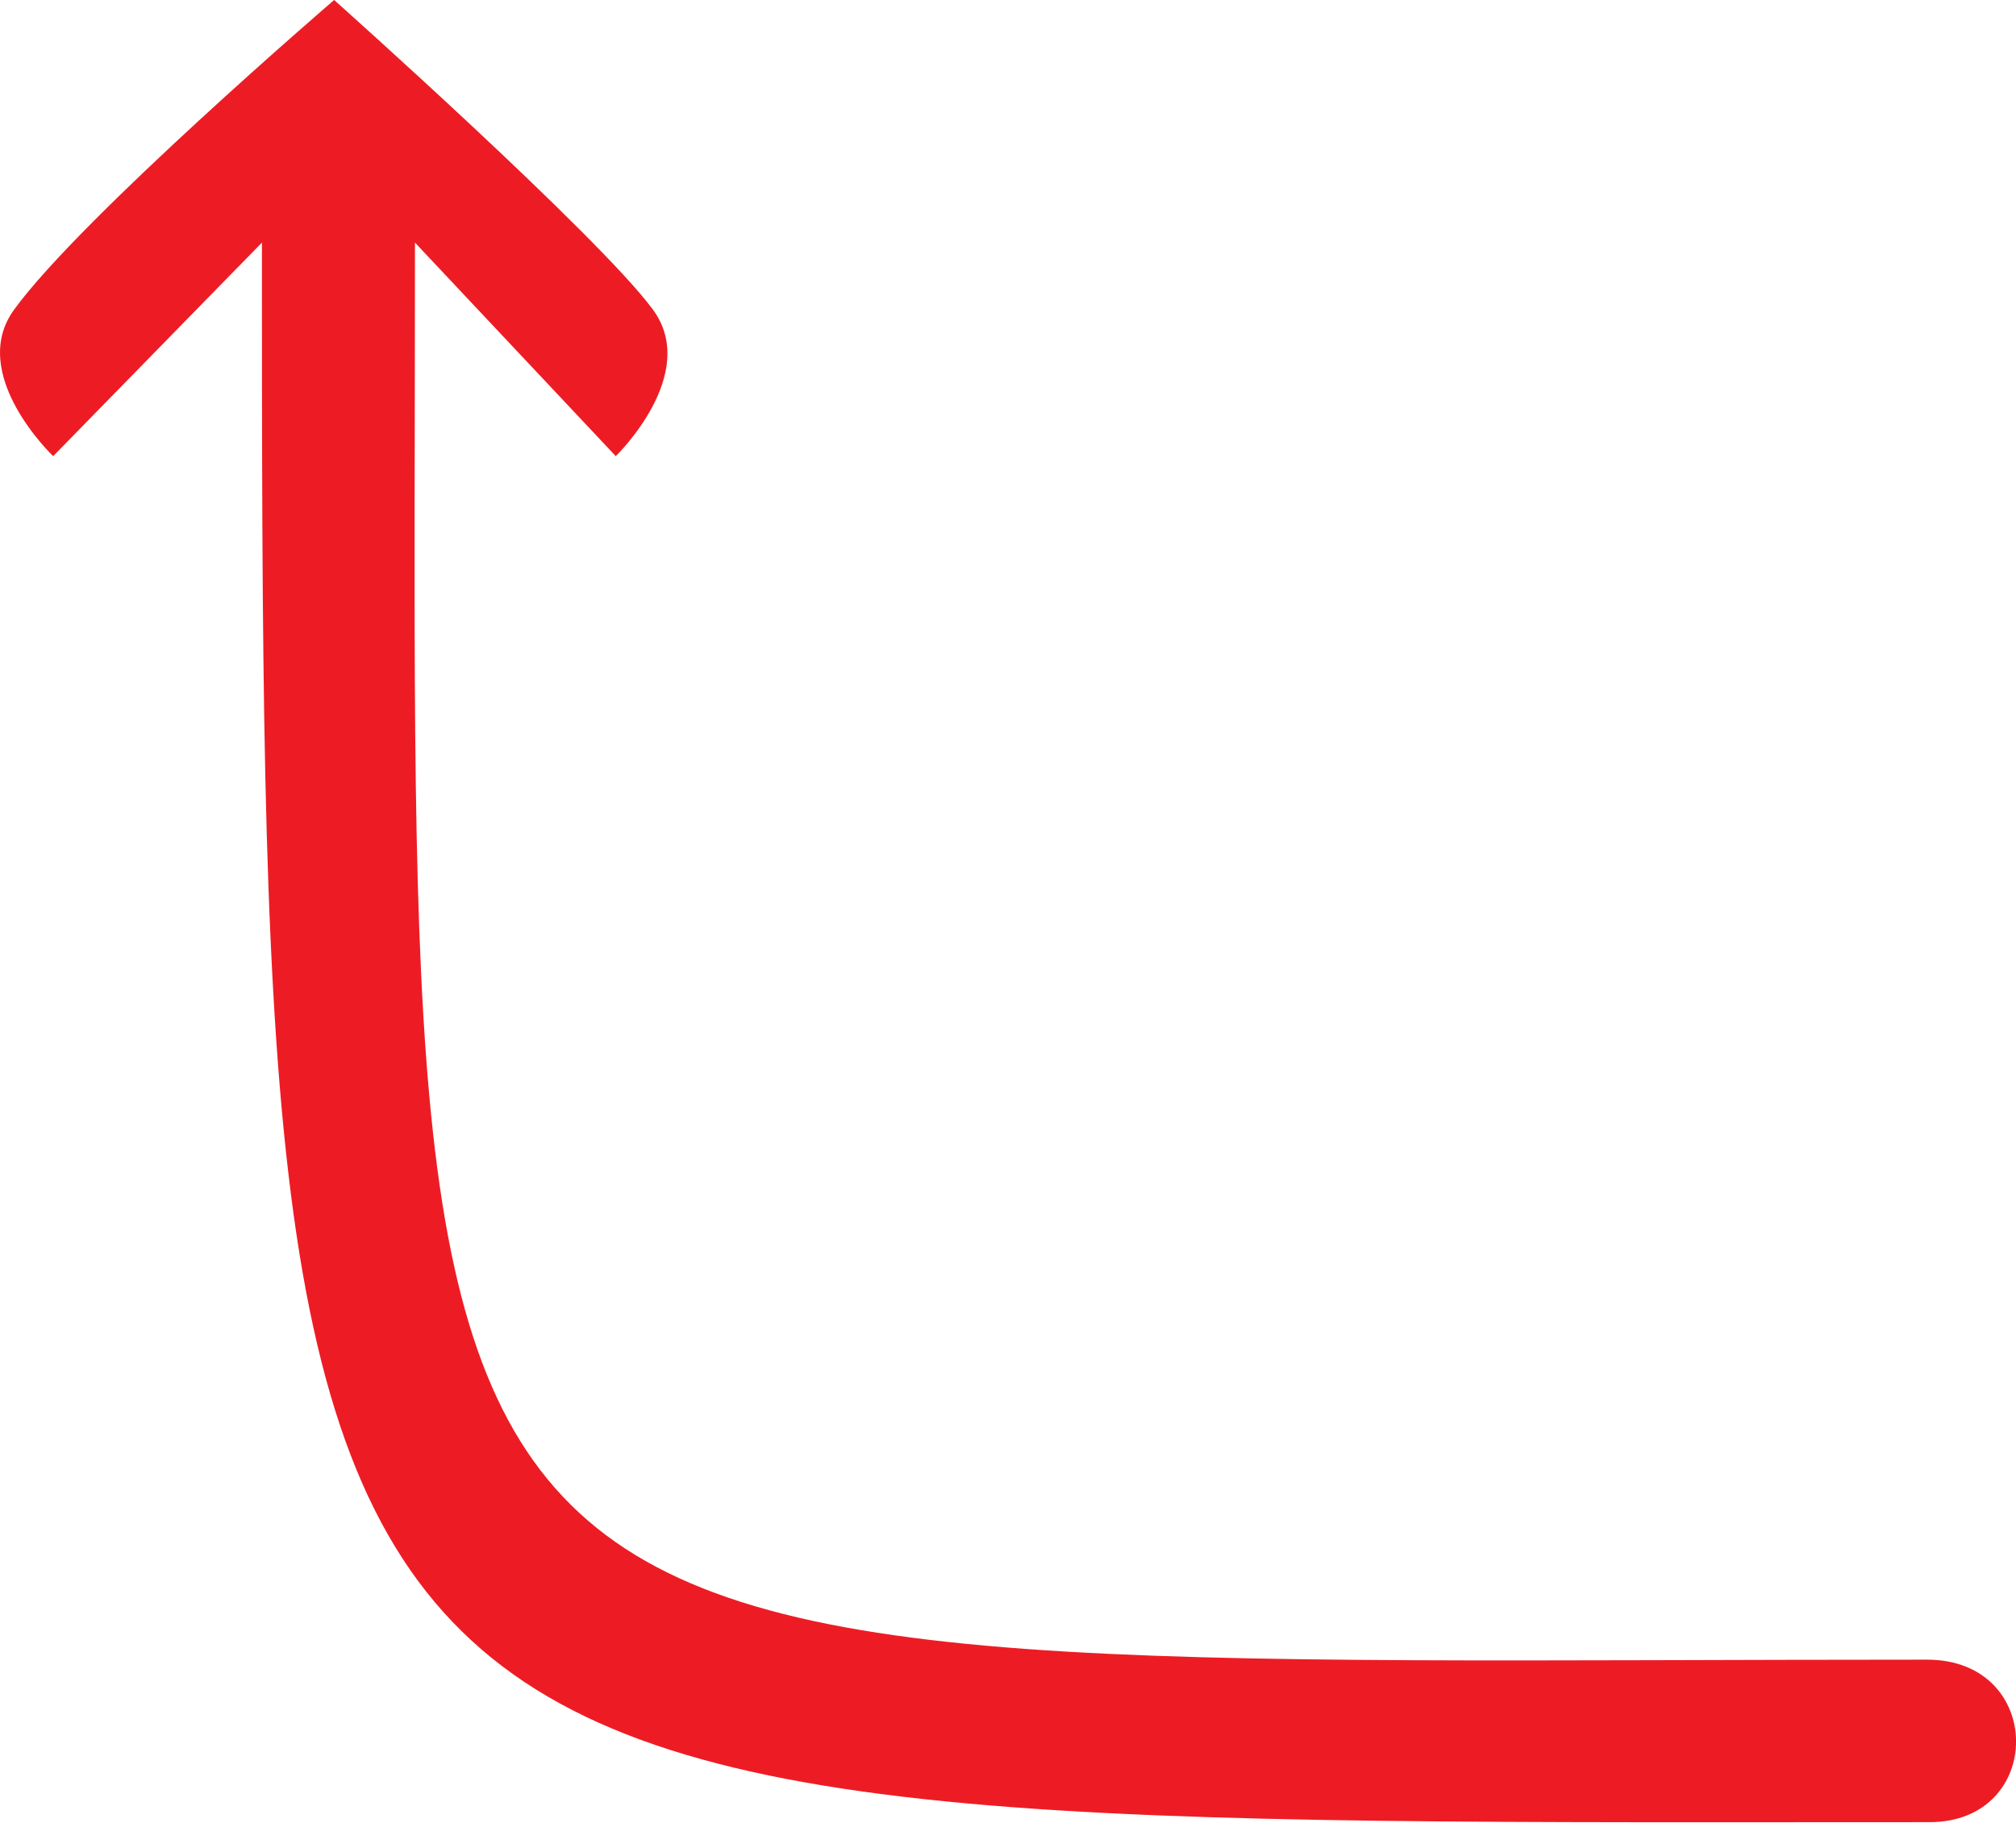
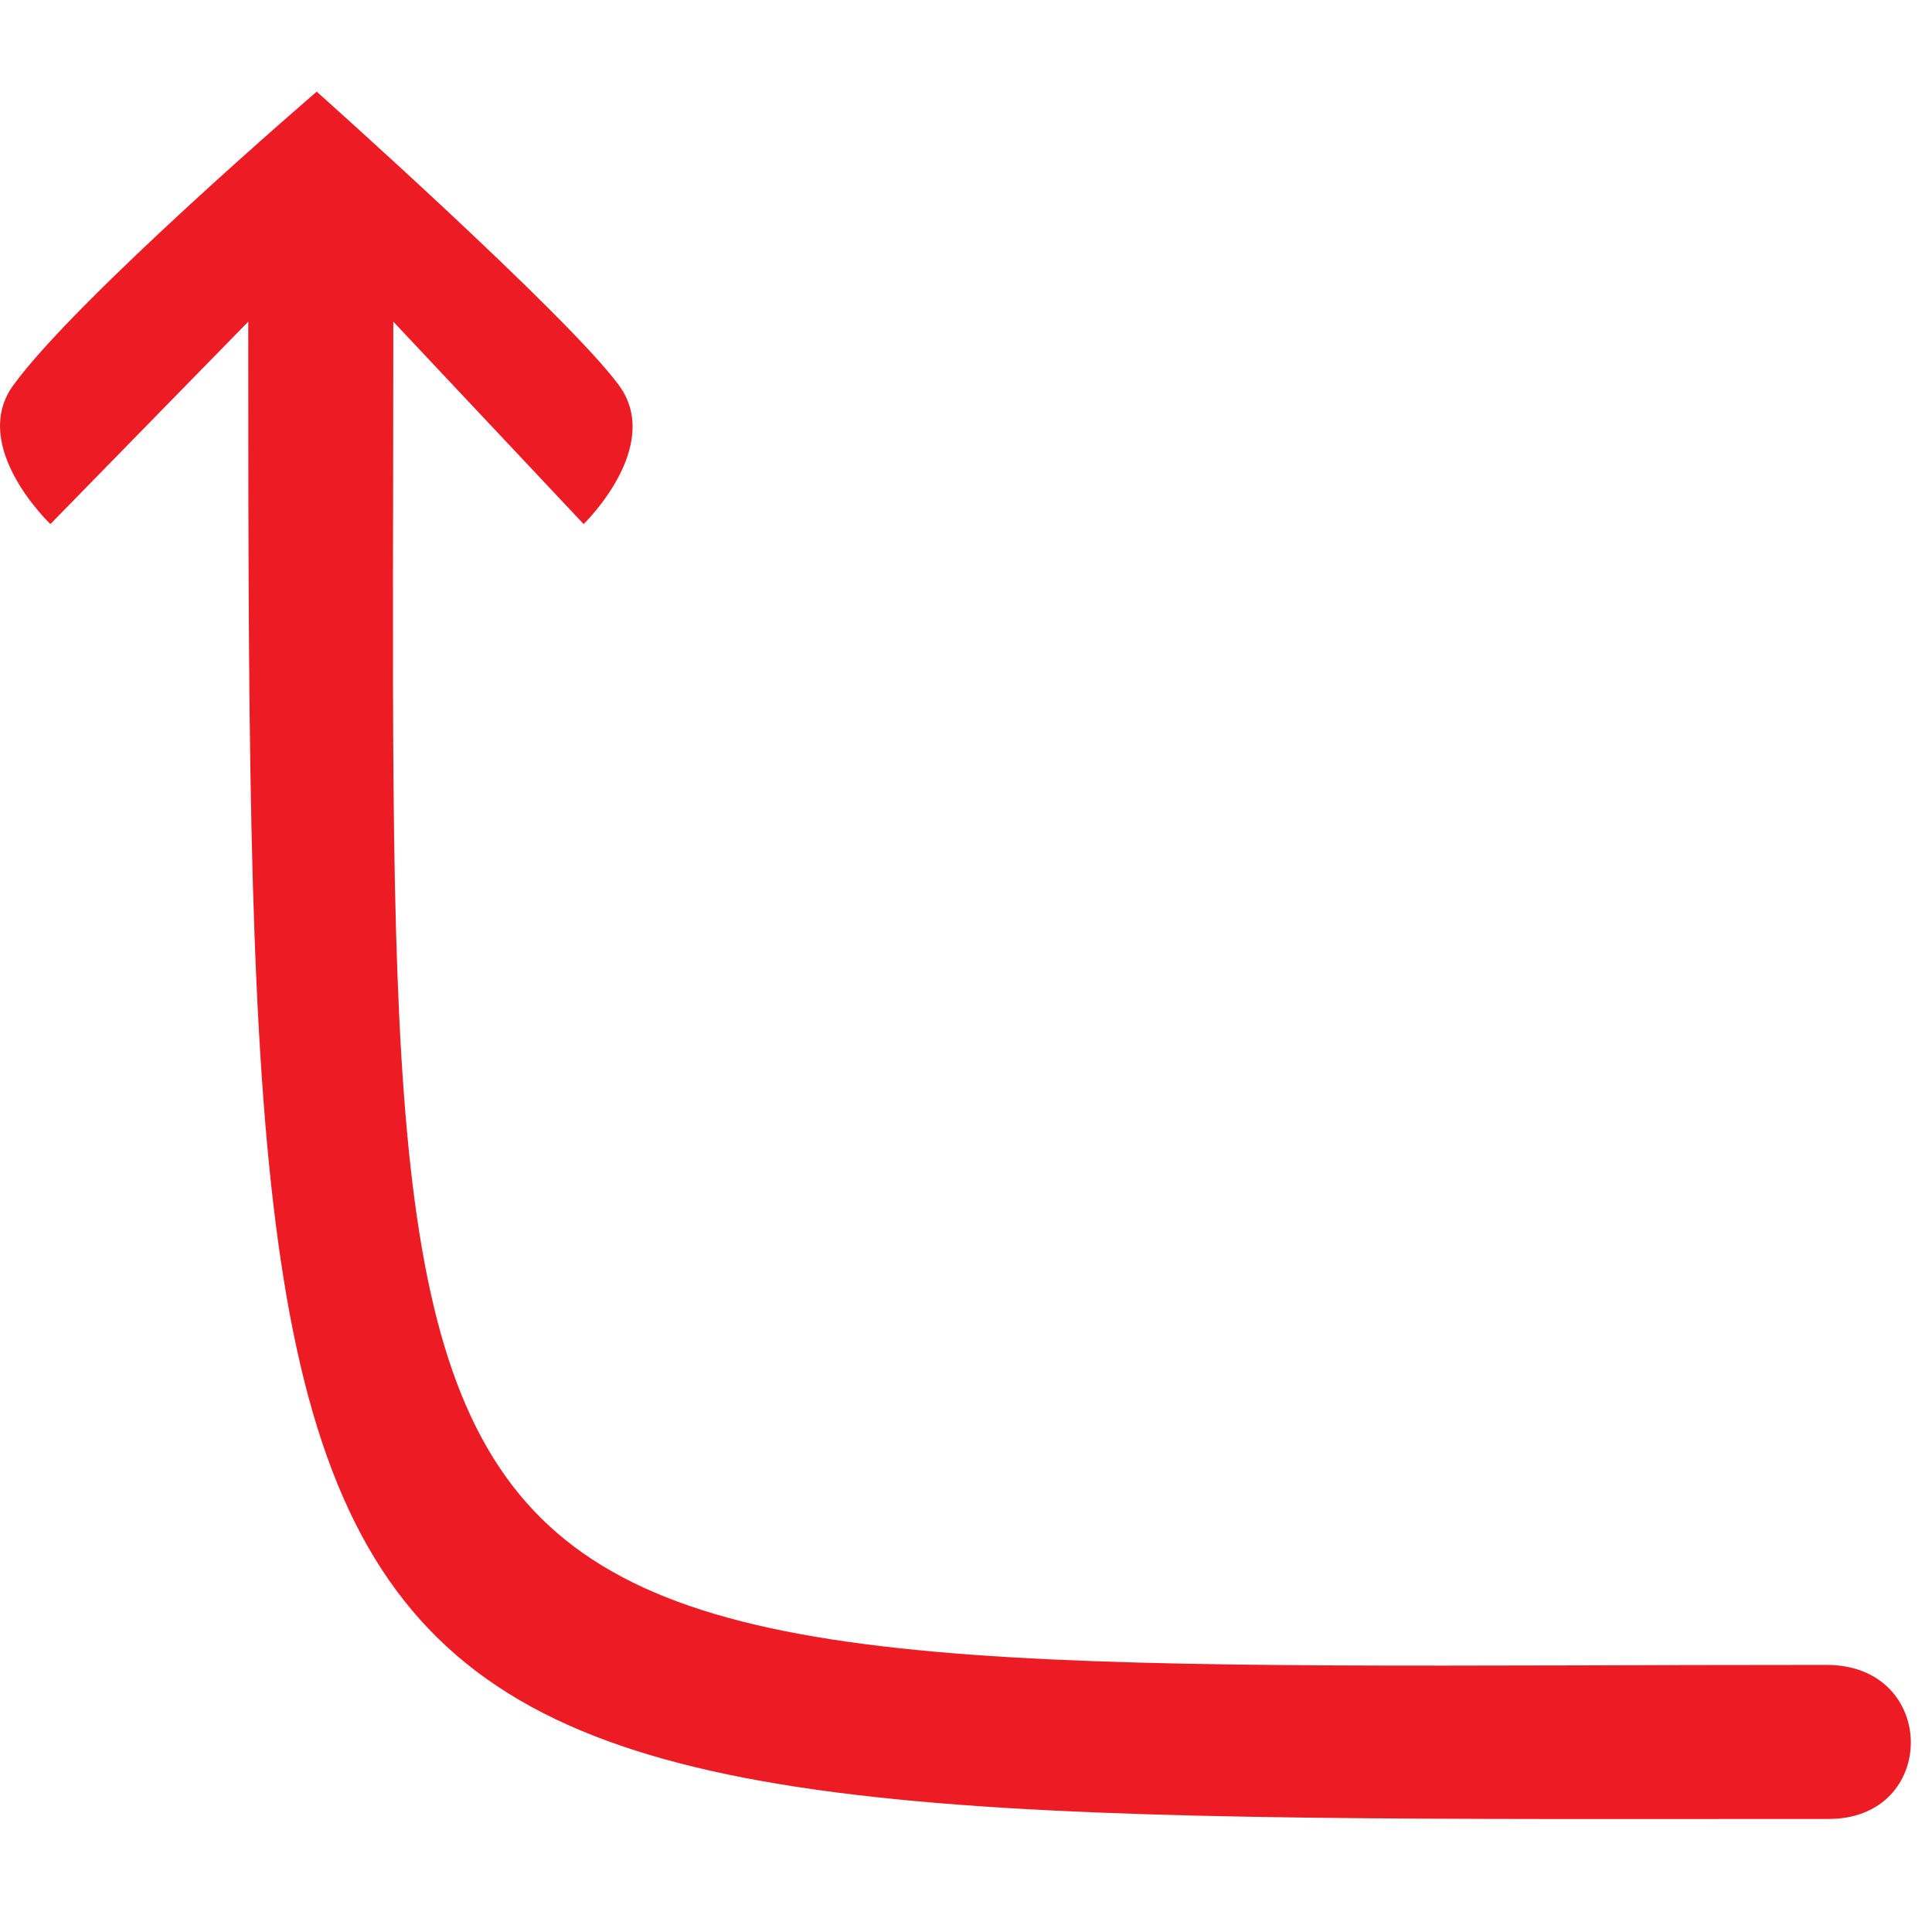
- <svg id="Layer_2" data-name="Layer 2" viewBox="0 0 257.14 232.47">
+ <svg id="Layer_2" data-name="Layer 2" viewBox="-0.0 -12.335 260.0 260.0">
  <defs>
    <style>
      .cls-1 {
        fill: #ed1c24;
      }
    </style>
  </defs>
  <g id="Layer_1-2" data-name="Layer 1">
    <path id="red_anti_r_ne" class="cls-1" d="m246.11,232.45c-212.34,0-212.7,5.37-212.7-201.5L6.78,58.19s-10.98-10.44-4.99-18.68C10.33,27.75,42.62,0,42.62,0c0,0,33.78,30.12,40.67,39.51,6.05,8.24-4.75,18.68-4.75,18.68l-25.61-27.24c0,191.09-8.42,180.77,192.87,180.77,15.08,0,15.08,20.73.31,20.73Z" />
  </g>
</svg>
